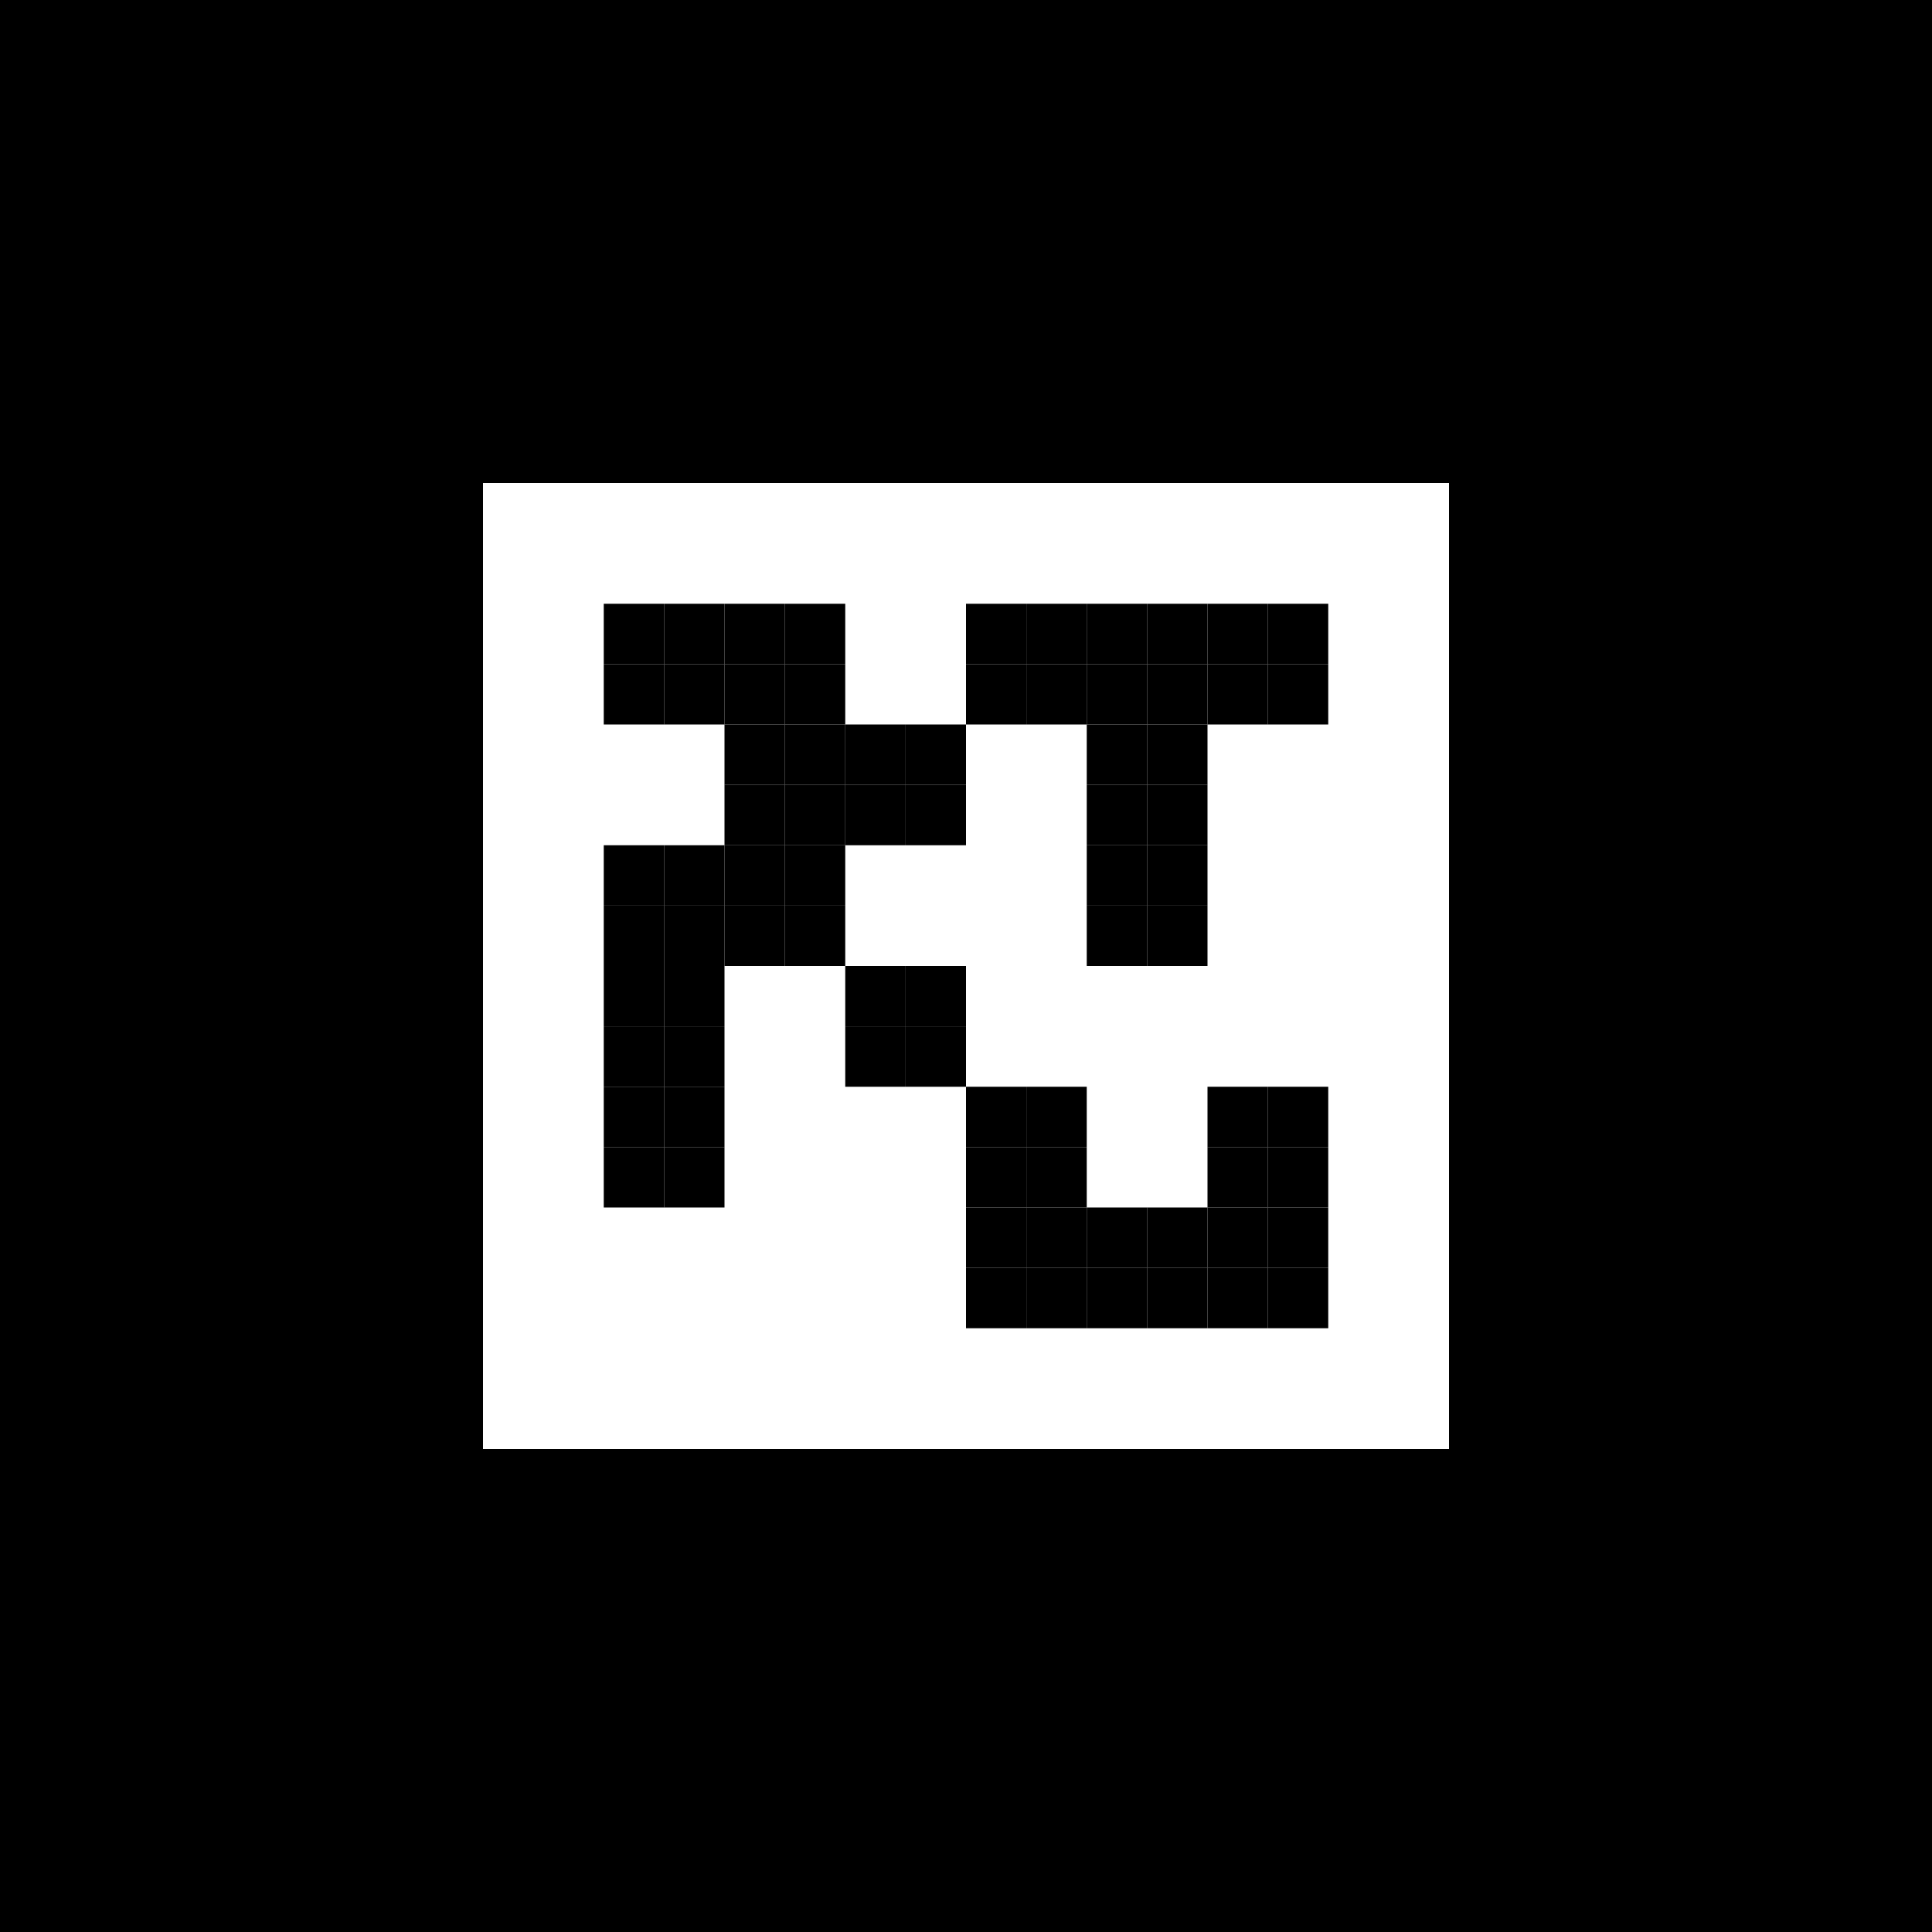
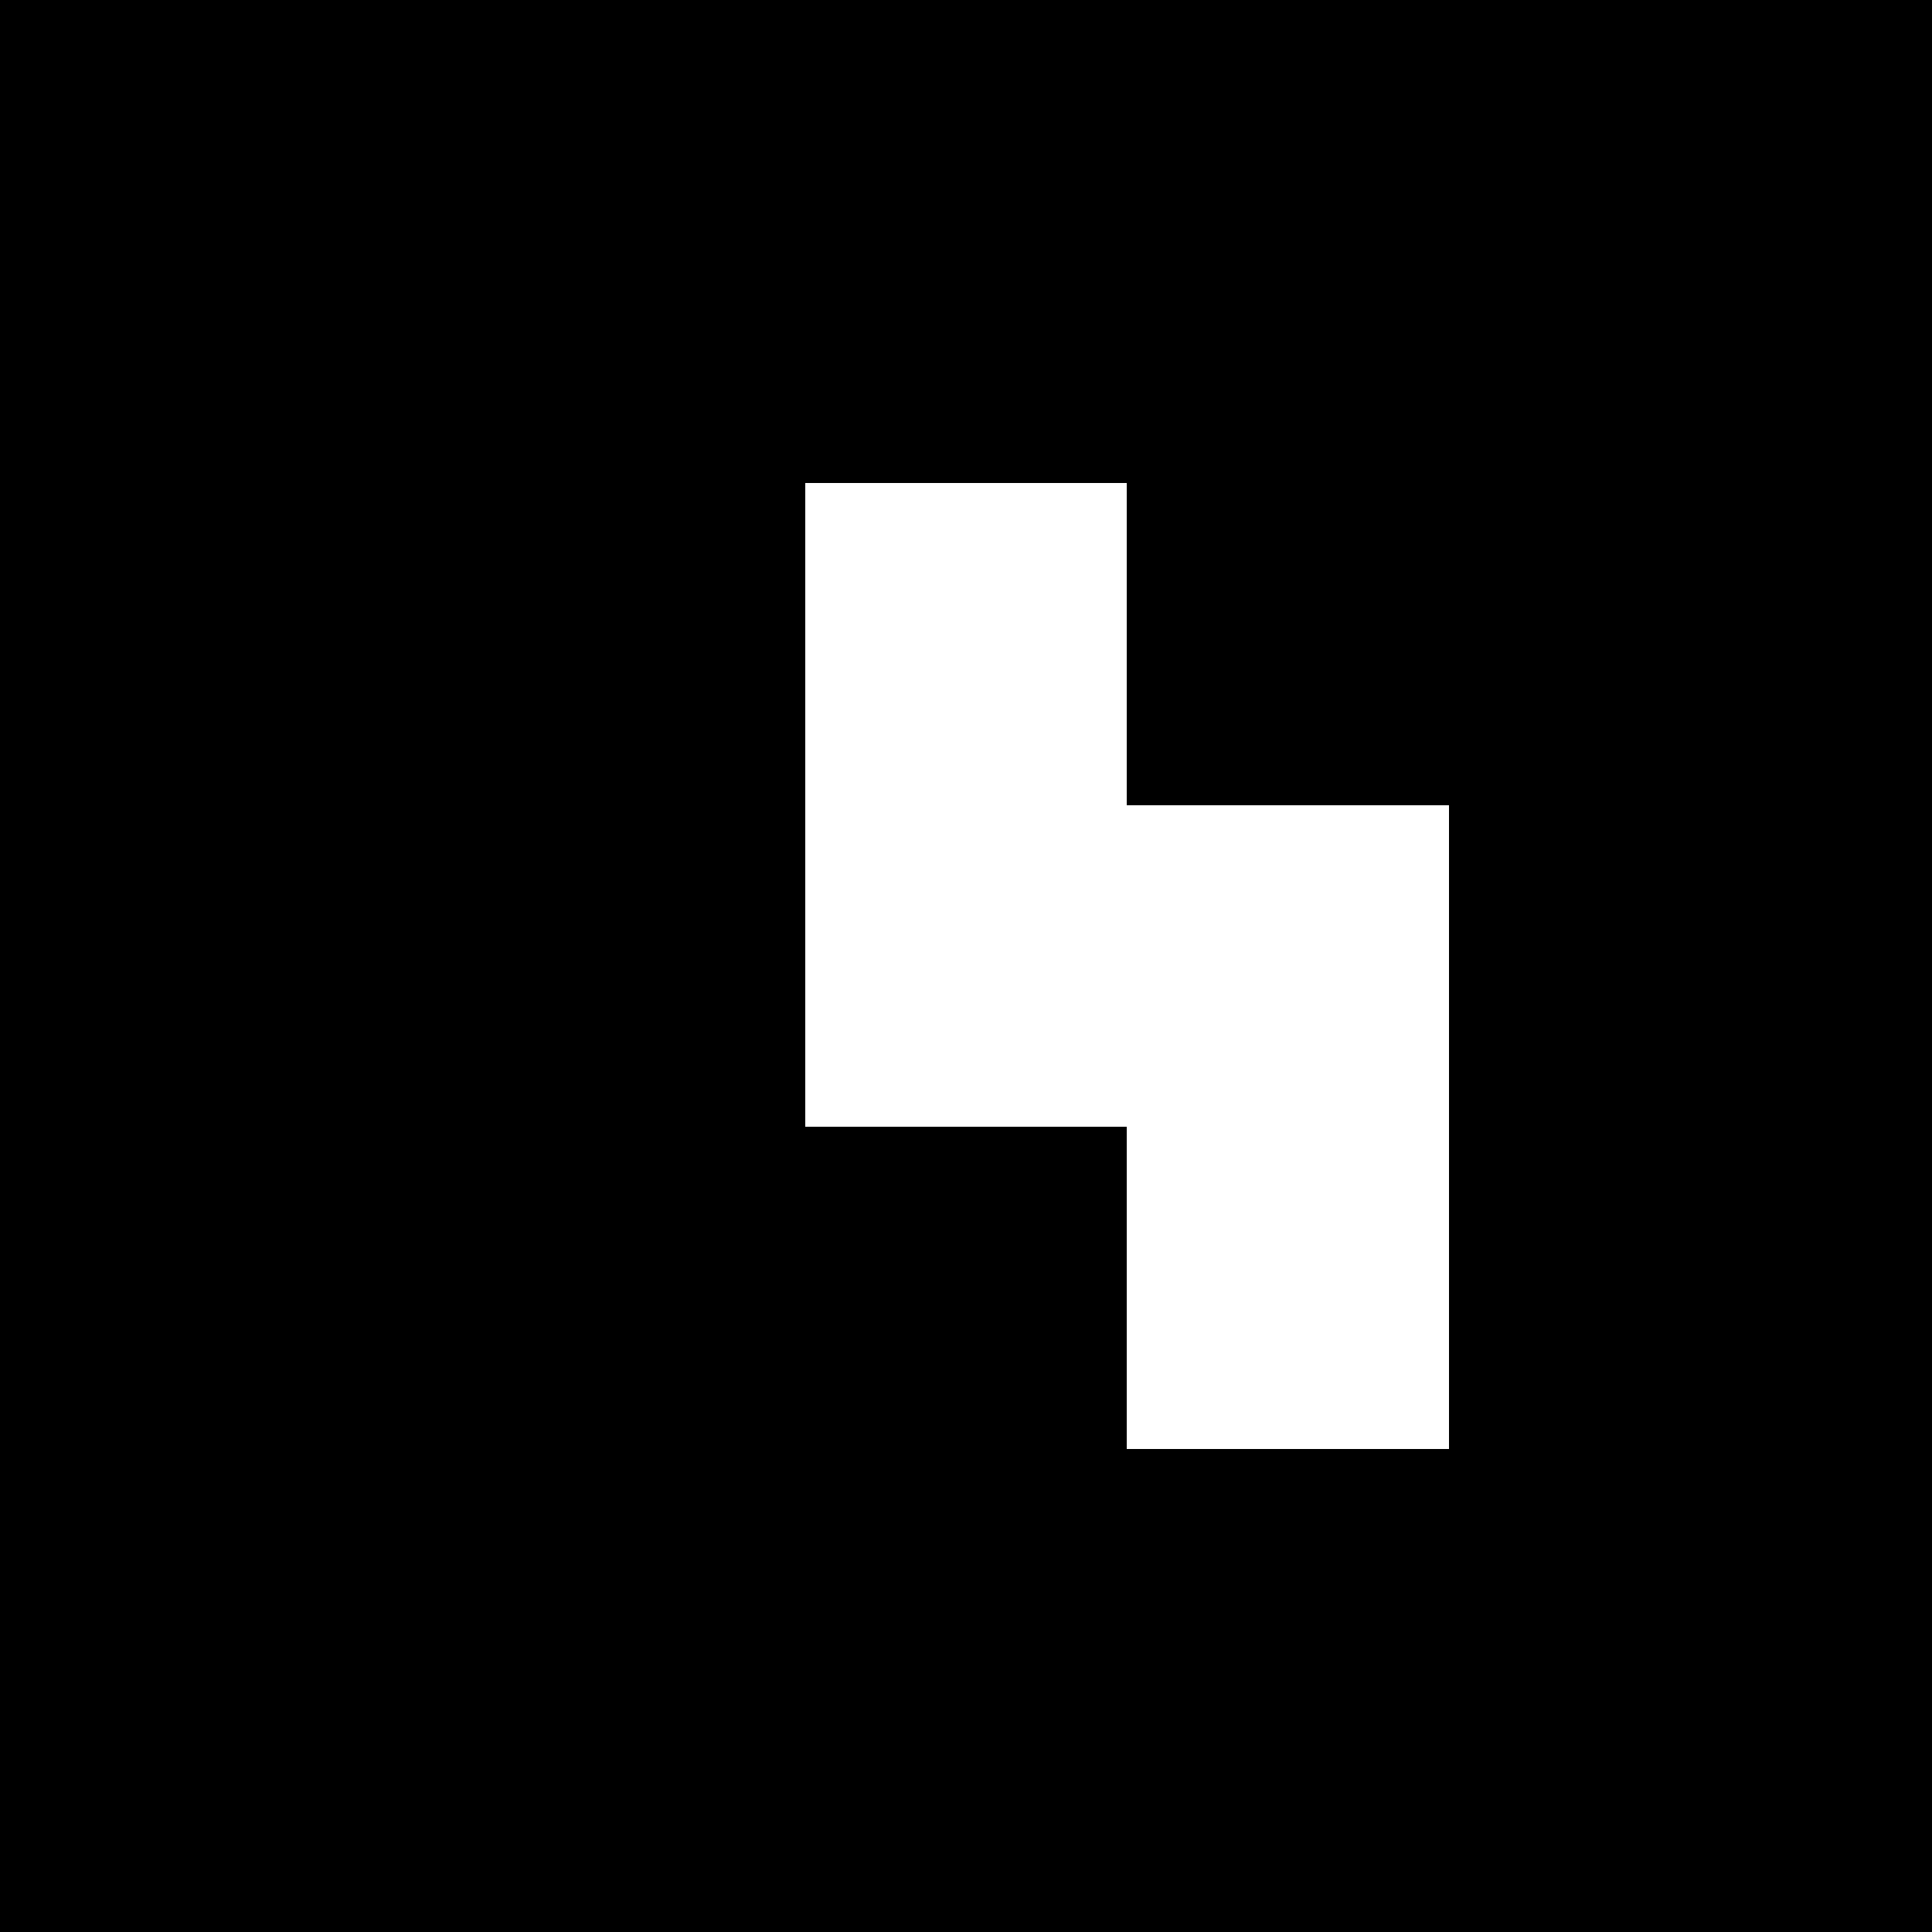
- <svg xmlns="http://www.w3.org/2000/svg" width="100.0mm" height="100.0mm" viewBox="0 0 100.0 100.0">
+ <svg xmlns="http://www.w3.org/2000/svg" width="100.0mm" height="100.0mm" viewBox="0 0 100.0 100.0" shape-rendering="crispEdges">
  <rect x="0" y="0" width="100.0" height="100.0" fill="#000000" />
  <rect x="25.0" y="25.0" width="50.0" height="50.0" fill="#ffffff" />
-   <rect x="31.25" y="31.25" width="3.125" height="3.125" fill="#000000" />
-   <rect x="34.375" y="31.25" width="3.125" height="3.125" fill="#000000" />
-   <rect x="37.5" y="31.25" width="3.125" height="3.125" fill="#000000" />
-   <rect x="40.625" y="31.25" width="3.125" height="3.125" fill="#000000" />
-   <rect x="50" y="31.25" width="3.125" height="3.125" fill="#000000" />
-   <rect x="53.125" y="31.25" width="3.125" height="3.125" fill="#000000" />
-   <rect x="56.25" y="31.25" width="3.125" height="3.125" fill="#000000" />
-   <rect x="59.375" y="31.25" width="3.125" height="3.125" fill="#000000" />
-   <rect x="62.5" y="31.25" width="3.125" height="3.125" fill="#000000" />
-   <rect x="65.625" y="31.25" width="3.125" height="3.125" fill="#000000" />
-   <rect x="31.25" y="34.375" width="3.125" height="3.125" fill="#000000" />
-   <rect x="34.375" y="34.375" width="3.125" height="3.125" fill="#000000" />
-   <rect x="37.5" y="34.375" width="3.125" height="3.125" fill="#000000" />
-   <rect x="40.625" y="34.375" width="3.125" height="3.125" fill="#000000" />
-   <rect x="50" y="34.375" width="3.125" height="3.125" fill="#000000" />
-   <rect x="53.125" y="34.375" width="3.125" height="3.125" fill="#000000" />
-   <rect x="56.25" y="34.375" width="3.125" height="3.125" fill="#000000" />
-   <rect x="59.375" y="34.375" width="3.125" height="3.125" fill="#000000" />
-   <rect x="62.5" y="34.375" width="3.125" height="3.125" fill="#000000" />
-   <rect x="65.625" y="34.375" width="3.125" height="3.125" fill="#000000" />
-   <rect x="37.5" y="37.5" width="3.125" height="3.125" fill="#000000" />
-   <rect x="40.625" y="37.5" width="3.125" height="3.125" fill="#000000" />
-   <rect x="43.75" y="37.5" width="3.125" height="3.125" fill="#000000" />
-   <rect x="46.875" y="37.5" width="3.125" height="3.125" fill="#000000" />
-   <rect x="56.25" y="37.5" width="3.125" height="3.125" fill="#000000" />
-   <rect x="59.375" y="37.5" width="3.125" height="3.125" fill="#000000" />
-   <rect x="37.5" y="40.625" width="3.125" height="3.125" fill="#000000" />
-   <rect x="40.625" y="40.625" width="3.125" height="3.125" fill="#000000" />
-   <rect x="43.75" y="40.625" width="3.125" height="3.125" fill="#000000" />
-   <rect x="46.875" y="40.625" width="3.125" height="3.125" fill="#000000" />
-   <rect x="56.25" y="40.625" width="3.125" height="3.125" fill="#000000" />
-   <rect x="59.375" y="40.625" width="3.125" height="3.125" fill="#000000" />
-   <rect x="31.25" y="43.75" width="3.125" height="3.125" fill="#000000" />
-   <rect x="34.375" y="43.75" width="3.125" height="3.125" fill="#000000" />
-   <rect x="37.5" y="43.75" width="3.125" height="3.125" fill="#000000" />
-   <rect x="40.625" y="43.75" width="3.125" height="3.125" fill="#000000" />
-   <rect x="56.25" y="43.75" width="3.125" height="3.125" fill="#000000" />
-   <rect x="59.375" y="43.75" width="3.125" height="3.125" fill="#000000" />
-   <rect x="31.25" y="46.875" width="3.125" height="3.125" fill="#000000" />
-   <rect x="34.375" y="46.875" width="3.125" height="3.125" fill="#000000" />
-   <rect x="37.5" y="46.875" width="3.125" height="3.125" fill="#000000" />
-   <rect x="40.625" y="46.875" width="3.125" height="3.125" fill="#000000" />
-   <rect x="56.25" y="46.875" width="3.125" height="3.125" fill="#000000" />
-   <rect x="59.375" y="46.875" width="3.125" height="3.125" fill="#000000" />
-   <rect x="31.25" y="50" width="3.125" height="3.125" fill="#000000" />
-   <rect x="34.375" y="50" width="3.125" height="3.125" fill="#000000" />
-   <rect x="43.75" y="50" width="3.125" height="3.125" fill="#000000" />
-   <rect x="46.875" y="50" width="3.125" height="3.125" fill="#000000" />
-   <rect x="31.25" y="53.125" width="3.125" height="3.125" fill="#000000" />
-   <rect x="34.375" y="53.125" width="3.125" height="3.125" fill="#000000" />
-   <rect x="43.75" y="53.125" width="3.125" height="3.125" fill="#000000" />
-   <rect x="46.875" y="53.125" width="3.125" height="3.125" fill="#000000" />
-   <rect x="31.25" y="56.25" width="3.125" height="3.125" fill="#000000" />
-   <rect x="34.375" y="56.25" width="3.125" height="3.125" fill="#000000" />
-   <rect x="50" y="56.25" width="3.125" height="3.125" fill="#000000" />
-   <rect x="53.125" y="56.25" width="3.125" height="3.125" fill="#000000" />
-   <rect x="62.5" y="56.25" width="3.125" height="3.125" fill="#000000" />
-   <rect x="65.625" y="56.25" width="3.125" height="3.125" fill="#000000" />
-   <rect x="31.25" y="59.375" width="3.125" height="3.125" fill="#000000" />
-   <rect x="34.375" y="59.375" width="3.125" height="3.125" fill="#000000" />
-   <rect x="50" y="59.375" width="3.125" height="3.125" fill="#000000" />
-   <rect x="53.125" y="59.375" width="3.125" height="3.125" fill="#000000" />
-   <rect x="62.5" y="59.375" width="3.125" height="3.125" fill="#000000" />
-   <rect x="65.625" y="59.375" width="3.125" height="3.125" fill="#000000" />
-   <rect x="50" y="62.5" width="3.125" height="3.125" fill="#000000" />
-   <rect x="53.125" y="62.5" width="3.125" height="3.125" fill="#000000" />
-   <rect x="56.25" y="62.5" width="3.125" height="3.125" fill="#000000" />
-   <rect x="59.375" y="62.5" width="3.125" height="3.125" fill="#000000" />
-   <rect x="62.5" y="62.5" width="3.125" height="3.125" fill="#000000" />
-   <rect x="65.625" y="62.5" width="3.125" height="3.125" fill="#000000" />
-   <rect x="50" y="65.625" width="3.125" height="3.125" fill="#000000" />
-   <rect x="53.125" y="65.625" width="3.125" height="3.125" fill="#000000" />
-   <rect x="56.25" y="65.625" width="3.125" height="3.125" fill="#000000" />
-   <rect x="59.375" y="65.625" width="3.125" height="3.125" fill="#000000" />
-   <rect x="62.5" y="65.625" width="3.125" height="3.125" fill="#000000" />
-   <rect x="65.625" y="65.625" width="3.125" height="3.125" fill="#000000" />
+   <rect x="25" y="25" width="16.667" height="16.667" fill="#000000" />
+   <rect x="58.333" y="25" width="16.667" height="16.667" fill="#000000" />
+   <rect x="25" y="41.667" width="16.667" height="16.667" fill="#000000" />
+   <rect x="25" y="58.333" width="16.667" height="16.667" fill="#000000" />
+   <rect x="41.667" y="58.333" width="16.667" height="16.667" fill="#000000" />
</svg>
